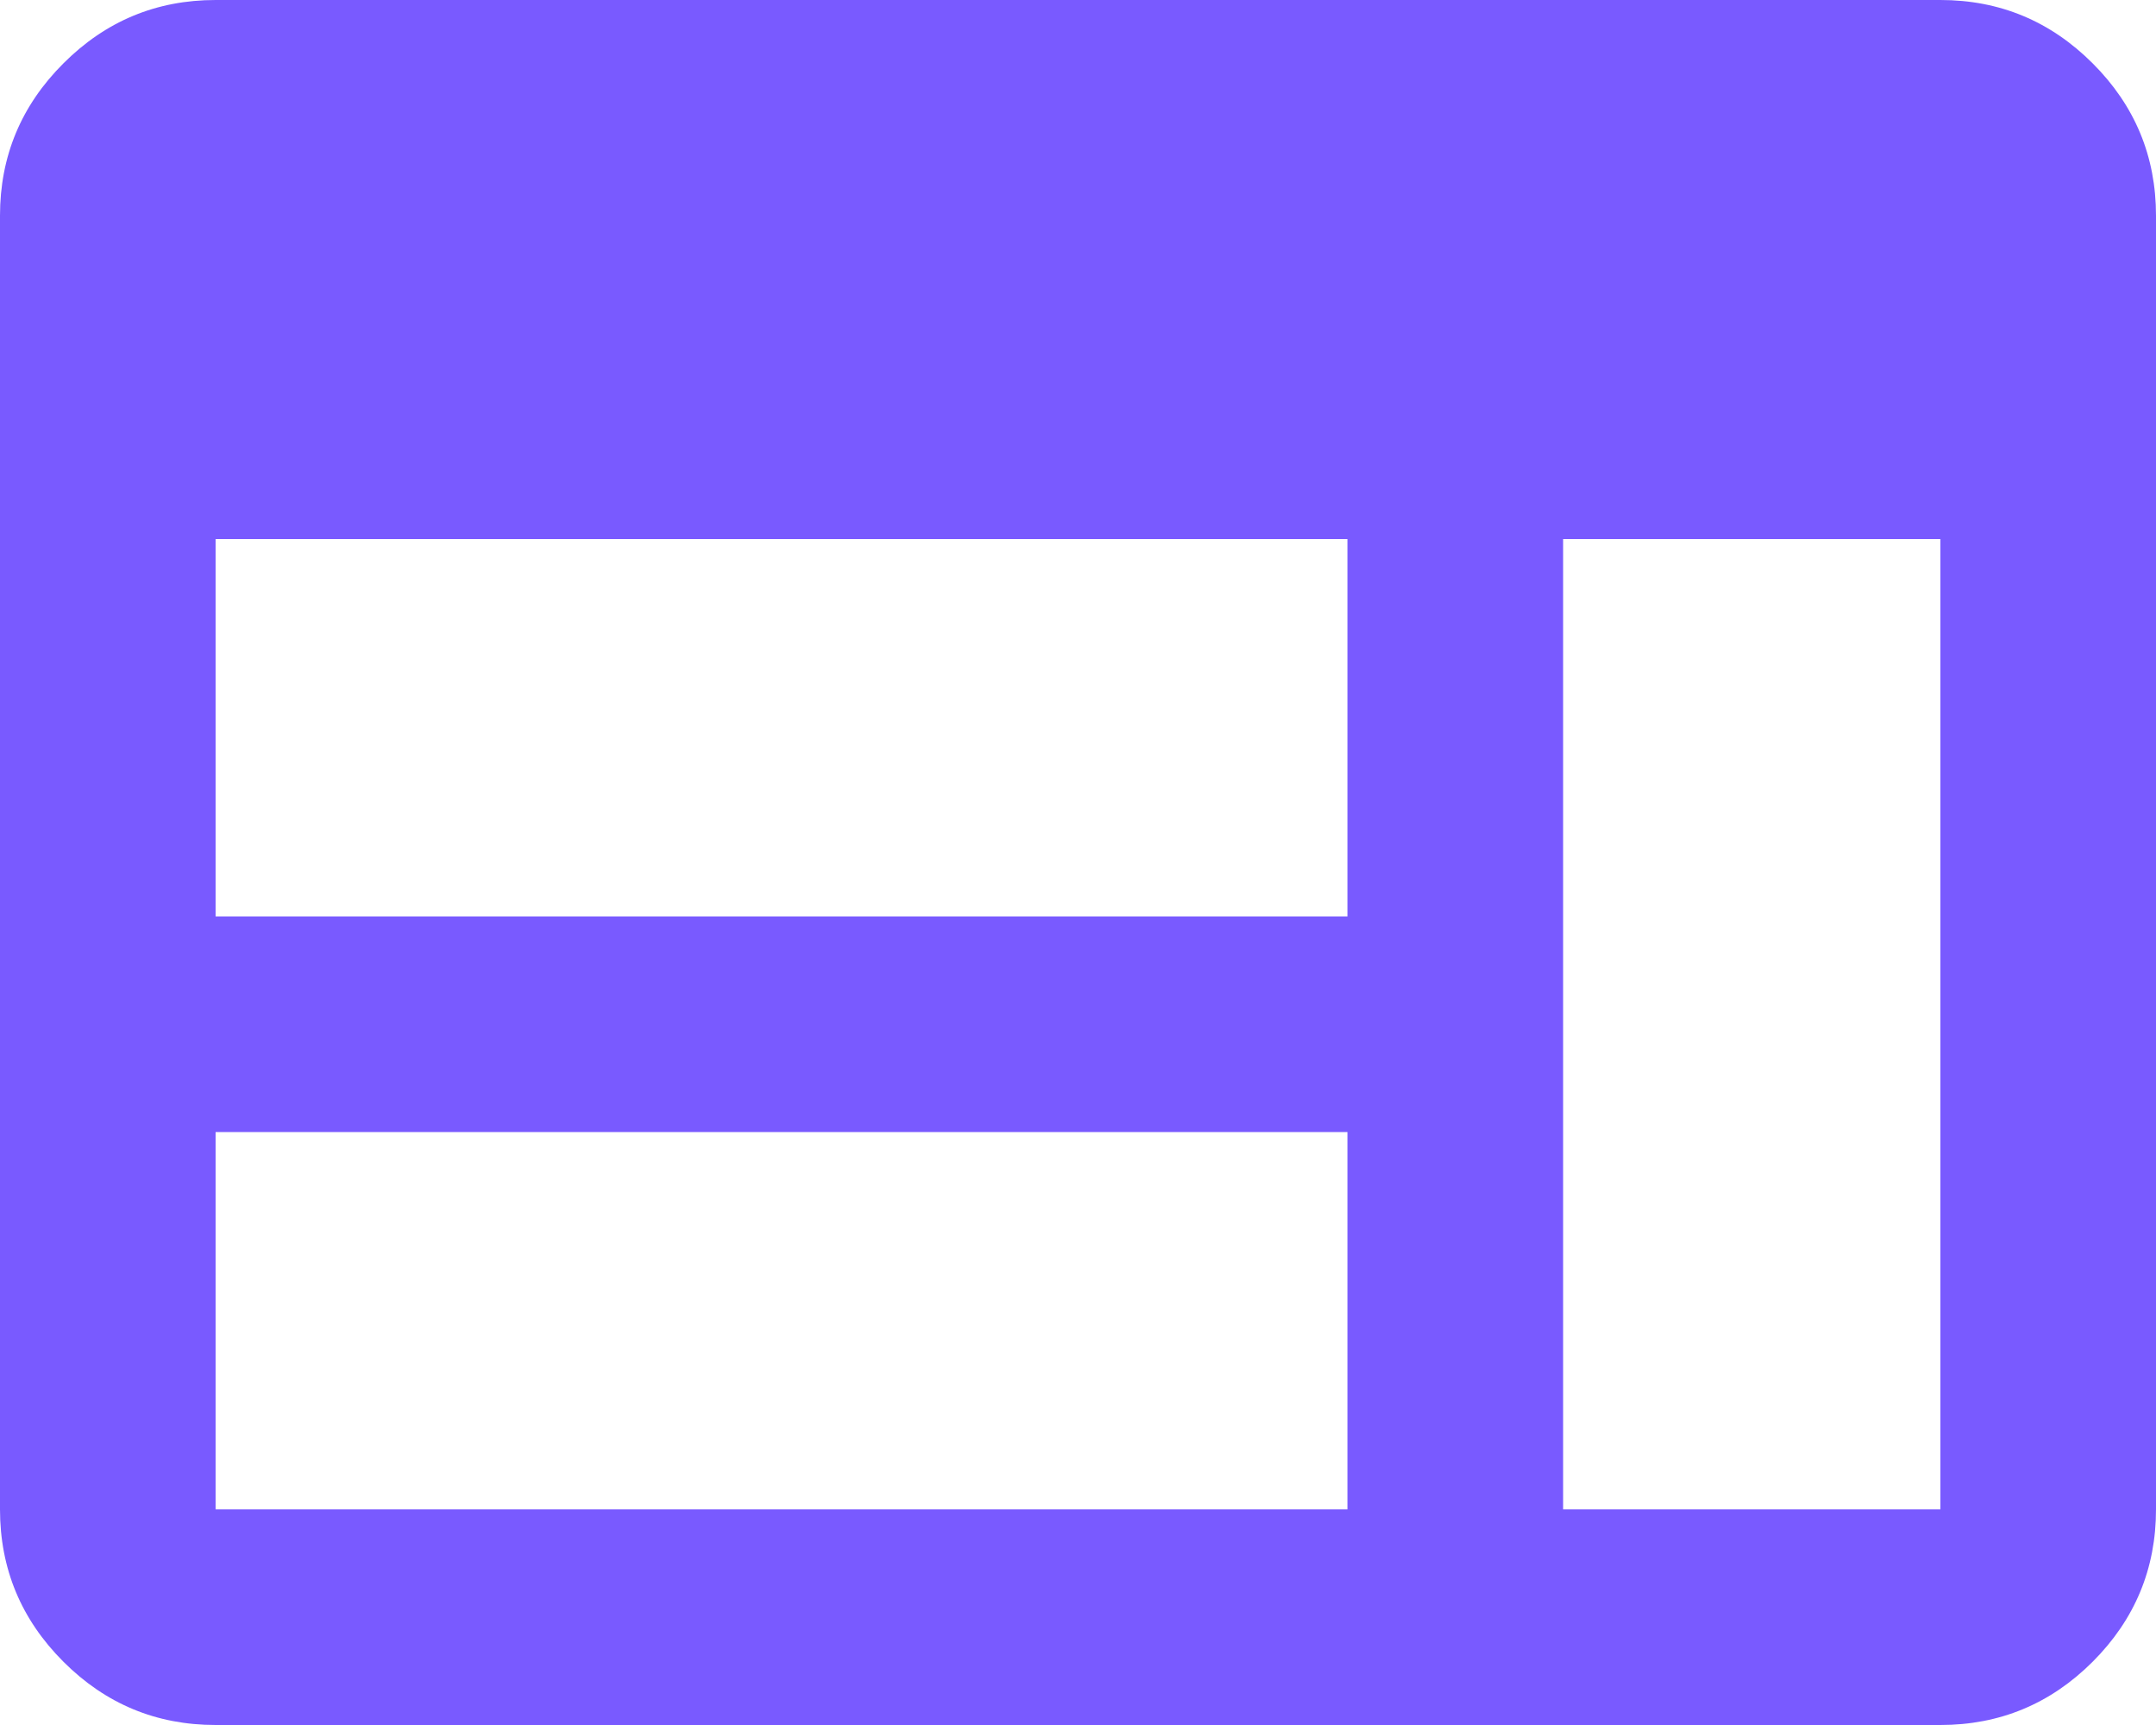
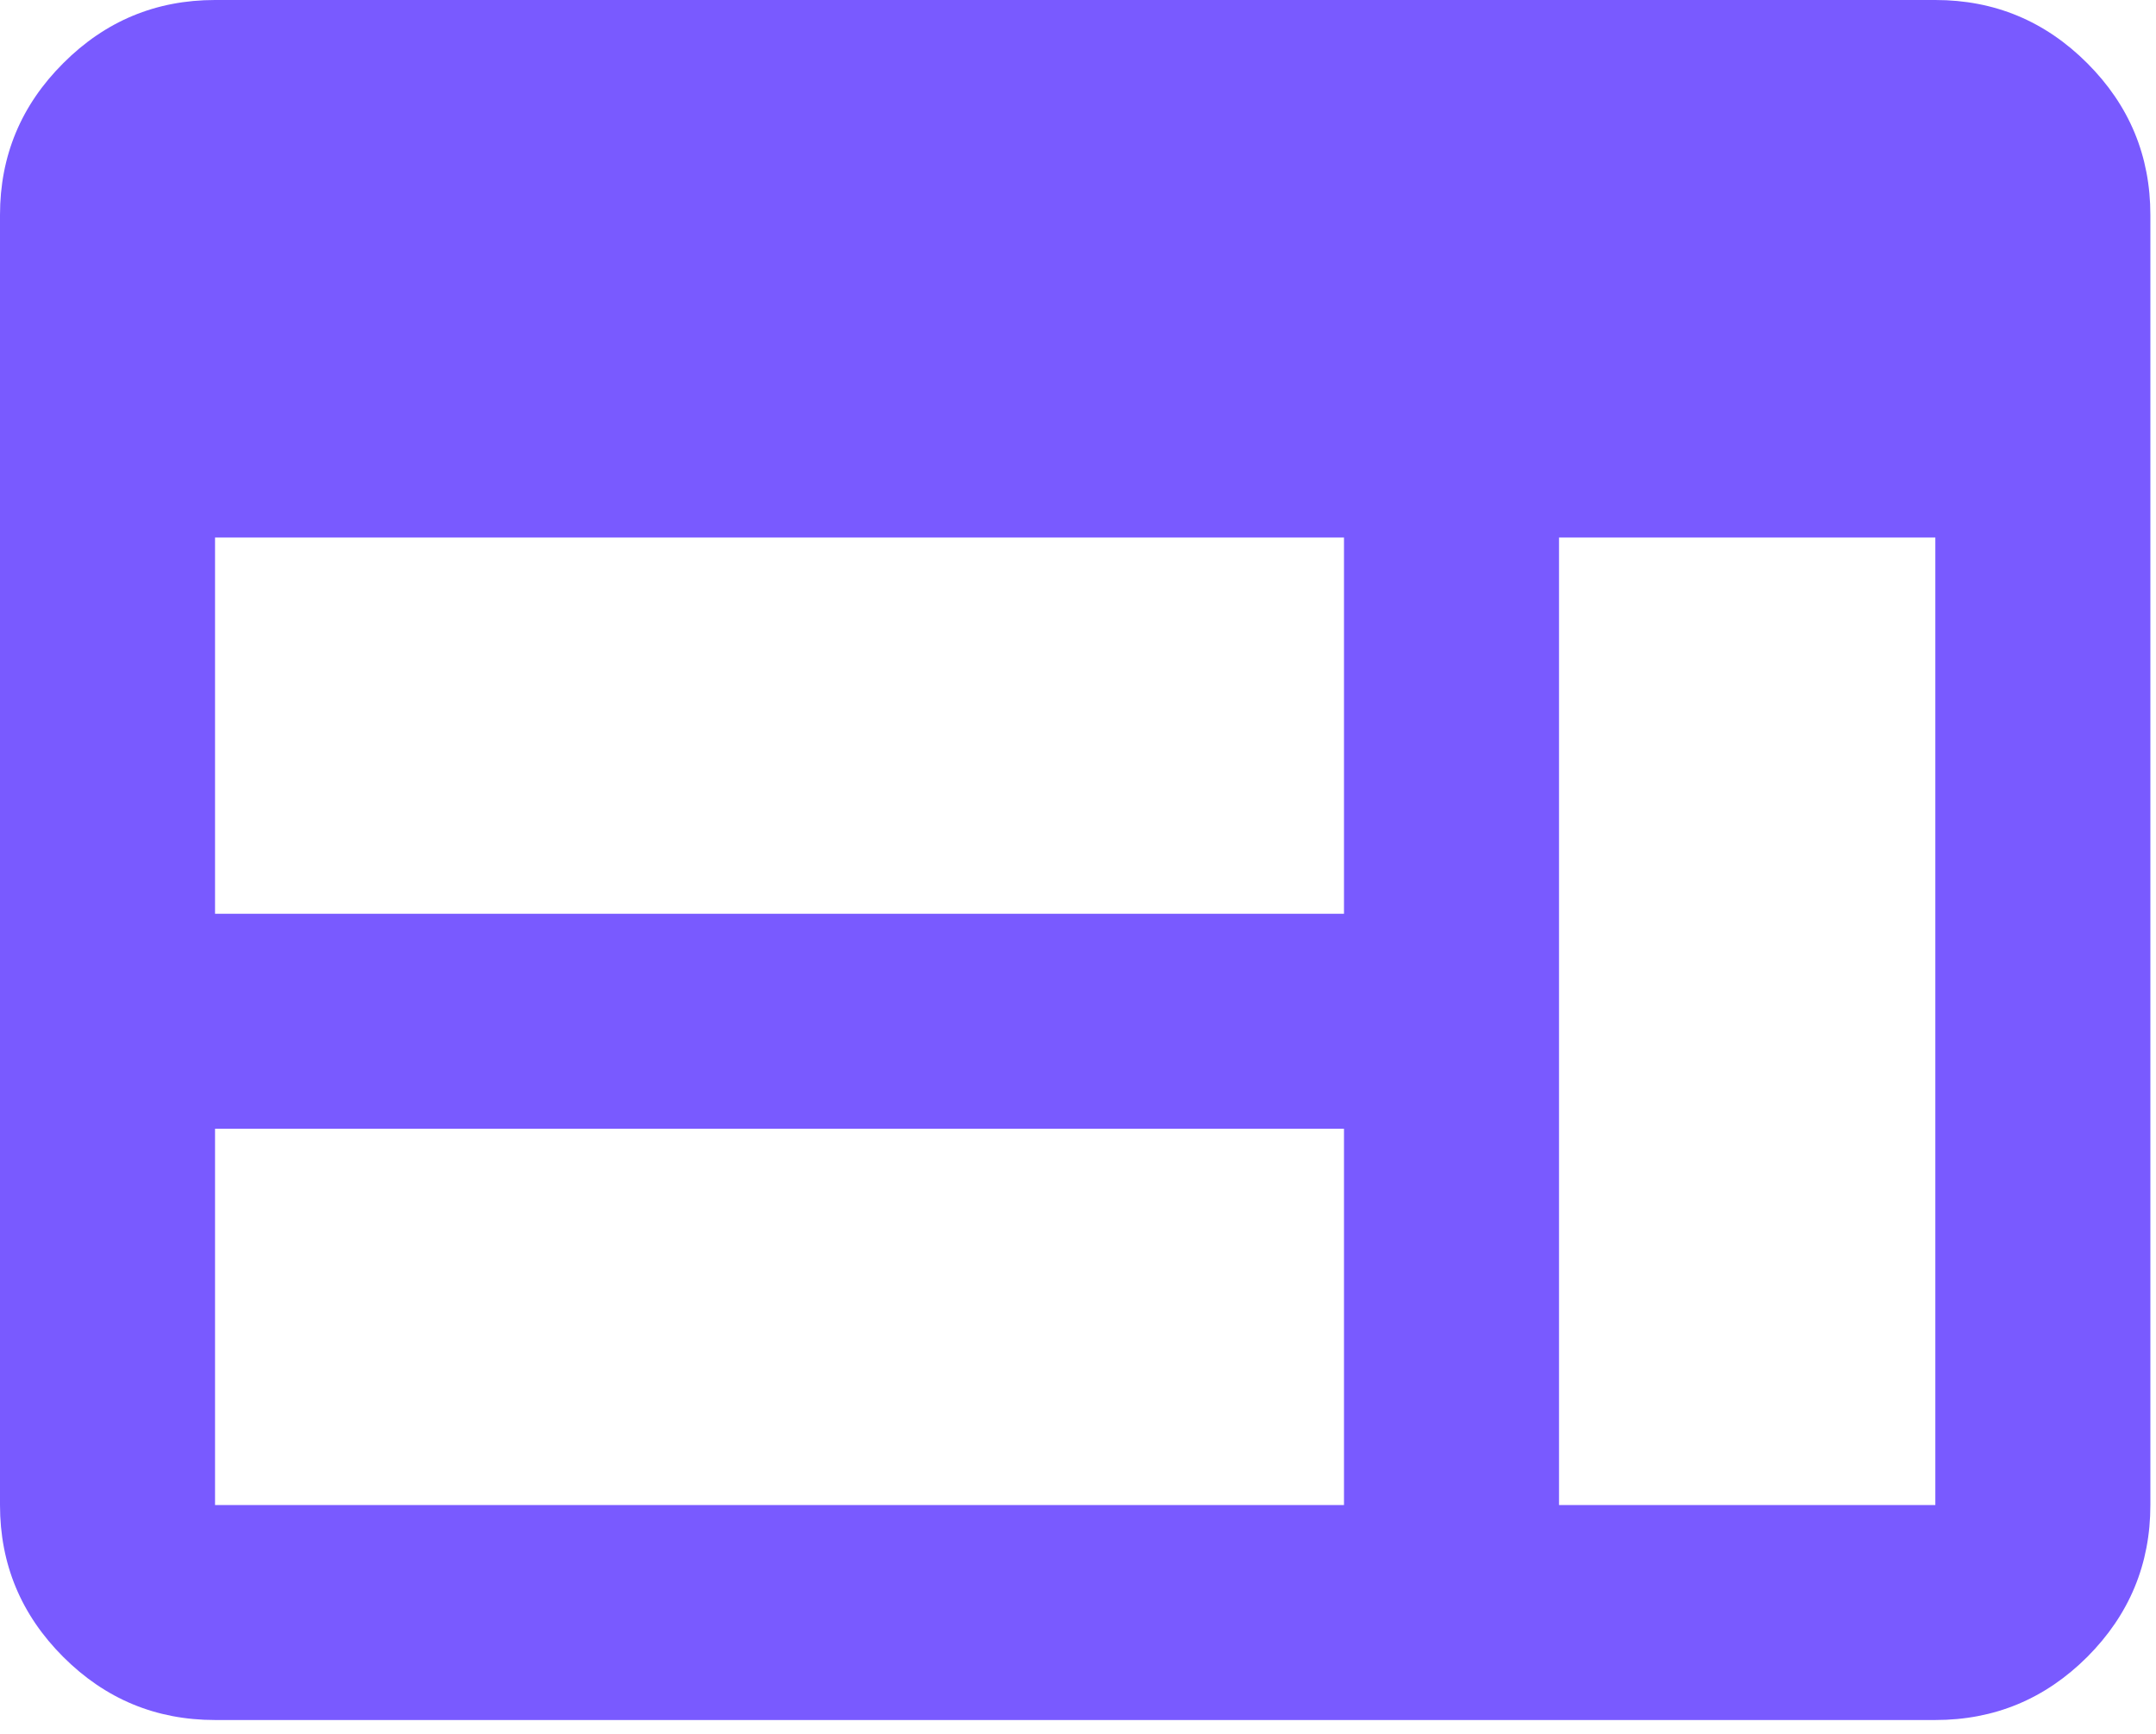
- <svg xmlns="http://www.w3.org/2000/svg" width="45" height="36" viewBox="0 0 45 36" fill="none">
-   <path d="M4.5 36C3.263 36 2.204 35.56 1.323 34.679C0.441 33.797 0 32.737 0 31.5V4.5C0 3.263 0.441 2.204 1.323 1.323C2.204 0.441 3.263 0 4.5 0H40.5C41.737 0 42.797 0.441 43.679 1.323C44.56 2.204 45 3.263 45 4.5V31.5C45 32.737 44.56 33.797 43.679 34.679C42.797 35.56 41.737 36 40.5 36H4.5ZM4.5 31.5H28.125V23.625H4.5V31.5ZM32.625 31.5H40.5V11.25H32.625V31.5ZM4.5 19.125H28.125V11.25H4.5V19.125Z" fill="#795AFF" />
+ <svg xmlns="http://www.w3.org/2000/svg" width="92" height="74" viewBox="0 0 92 74" fill="none">
+   <path d="M9.176 73.408C6.653 73.408 4.493 72.51 2.698 70.715C0.899 68.916 0 66.755 0 64.232V9.176C0 6.653 0.899 4.493 2.698 2.698C4.493 0.899 6.653 0 9.176 0H82.584C85.107 0 87.268 0.899 89.067 2.698C90.862 4.493 91.76 6.653 91.76 9.176V64.232C91.76 66.755 90.862 68.916 89.067 70.715C87.268 72.51 85.107 73.408 82.584 73.408H9.176ZM9.176 64.232H57.35V48.174H9.176V64.232ZM66.526 64.232H82.584V22.94H66.526V64.232ZM9.176 38.998H57.35V22.94H9.176V38.998Z" fill="#795AFF" />
</svg>
